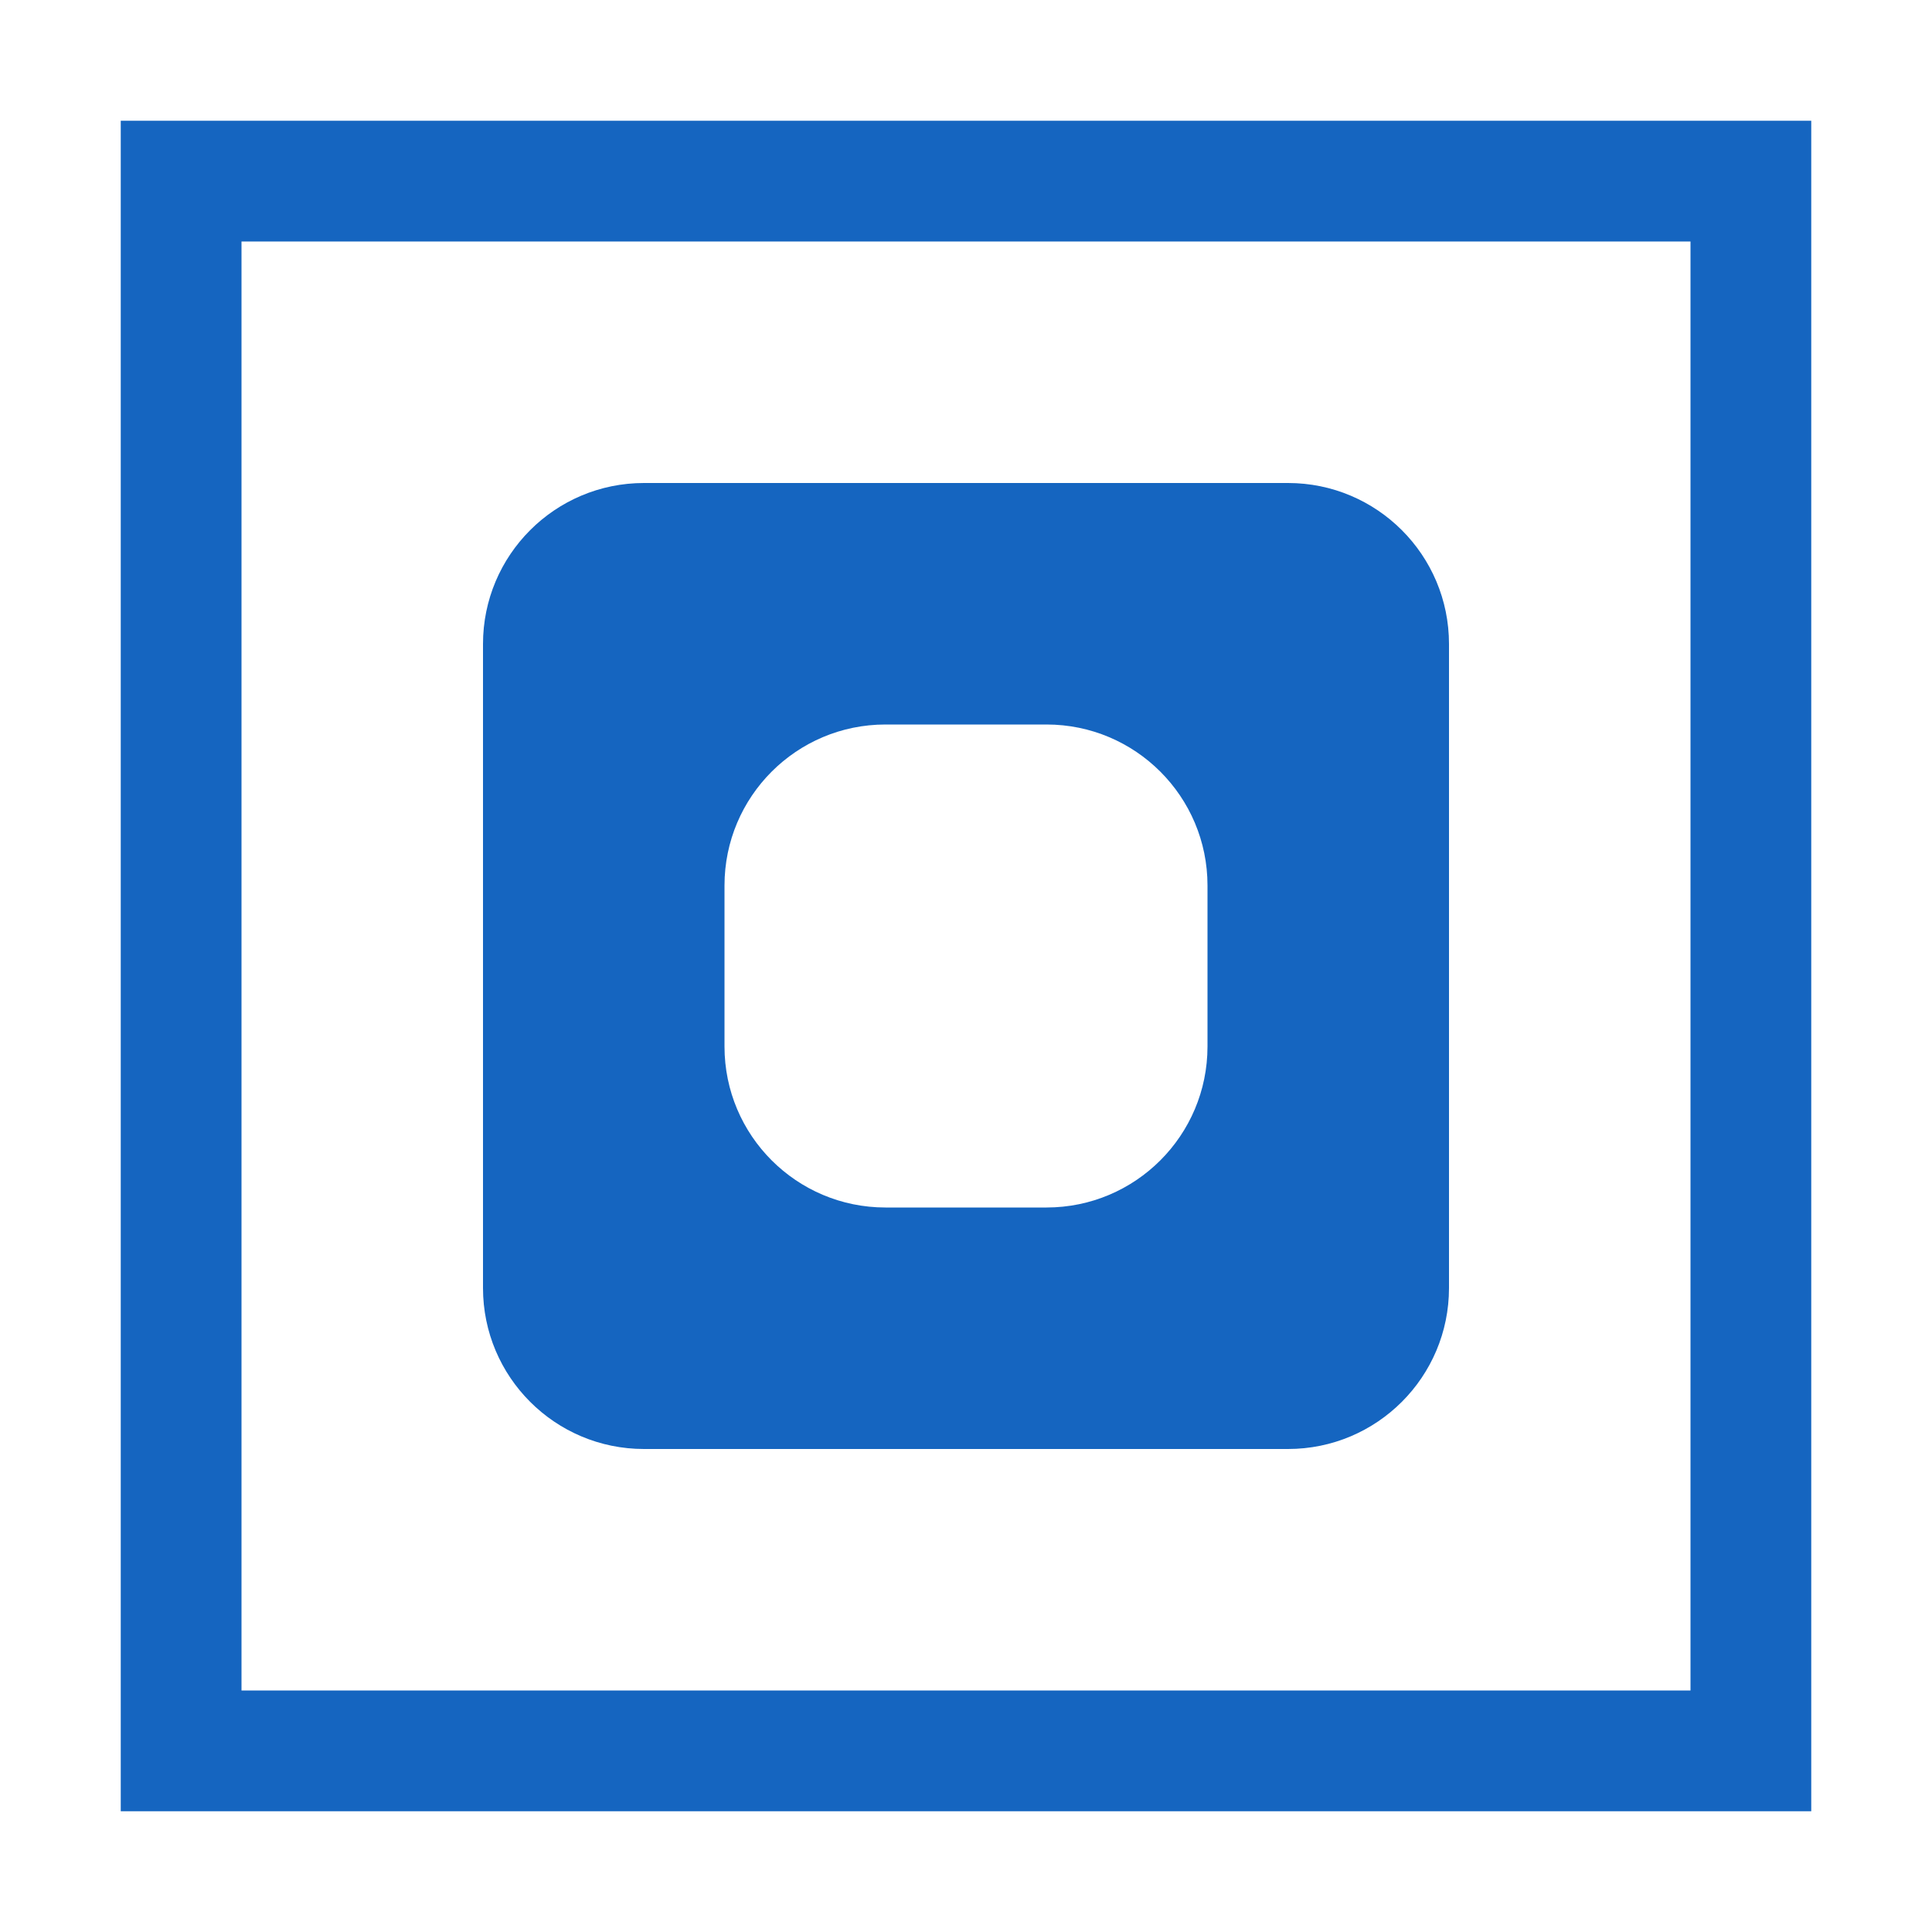
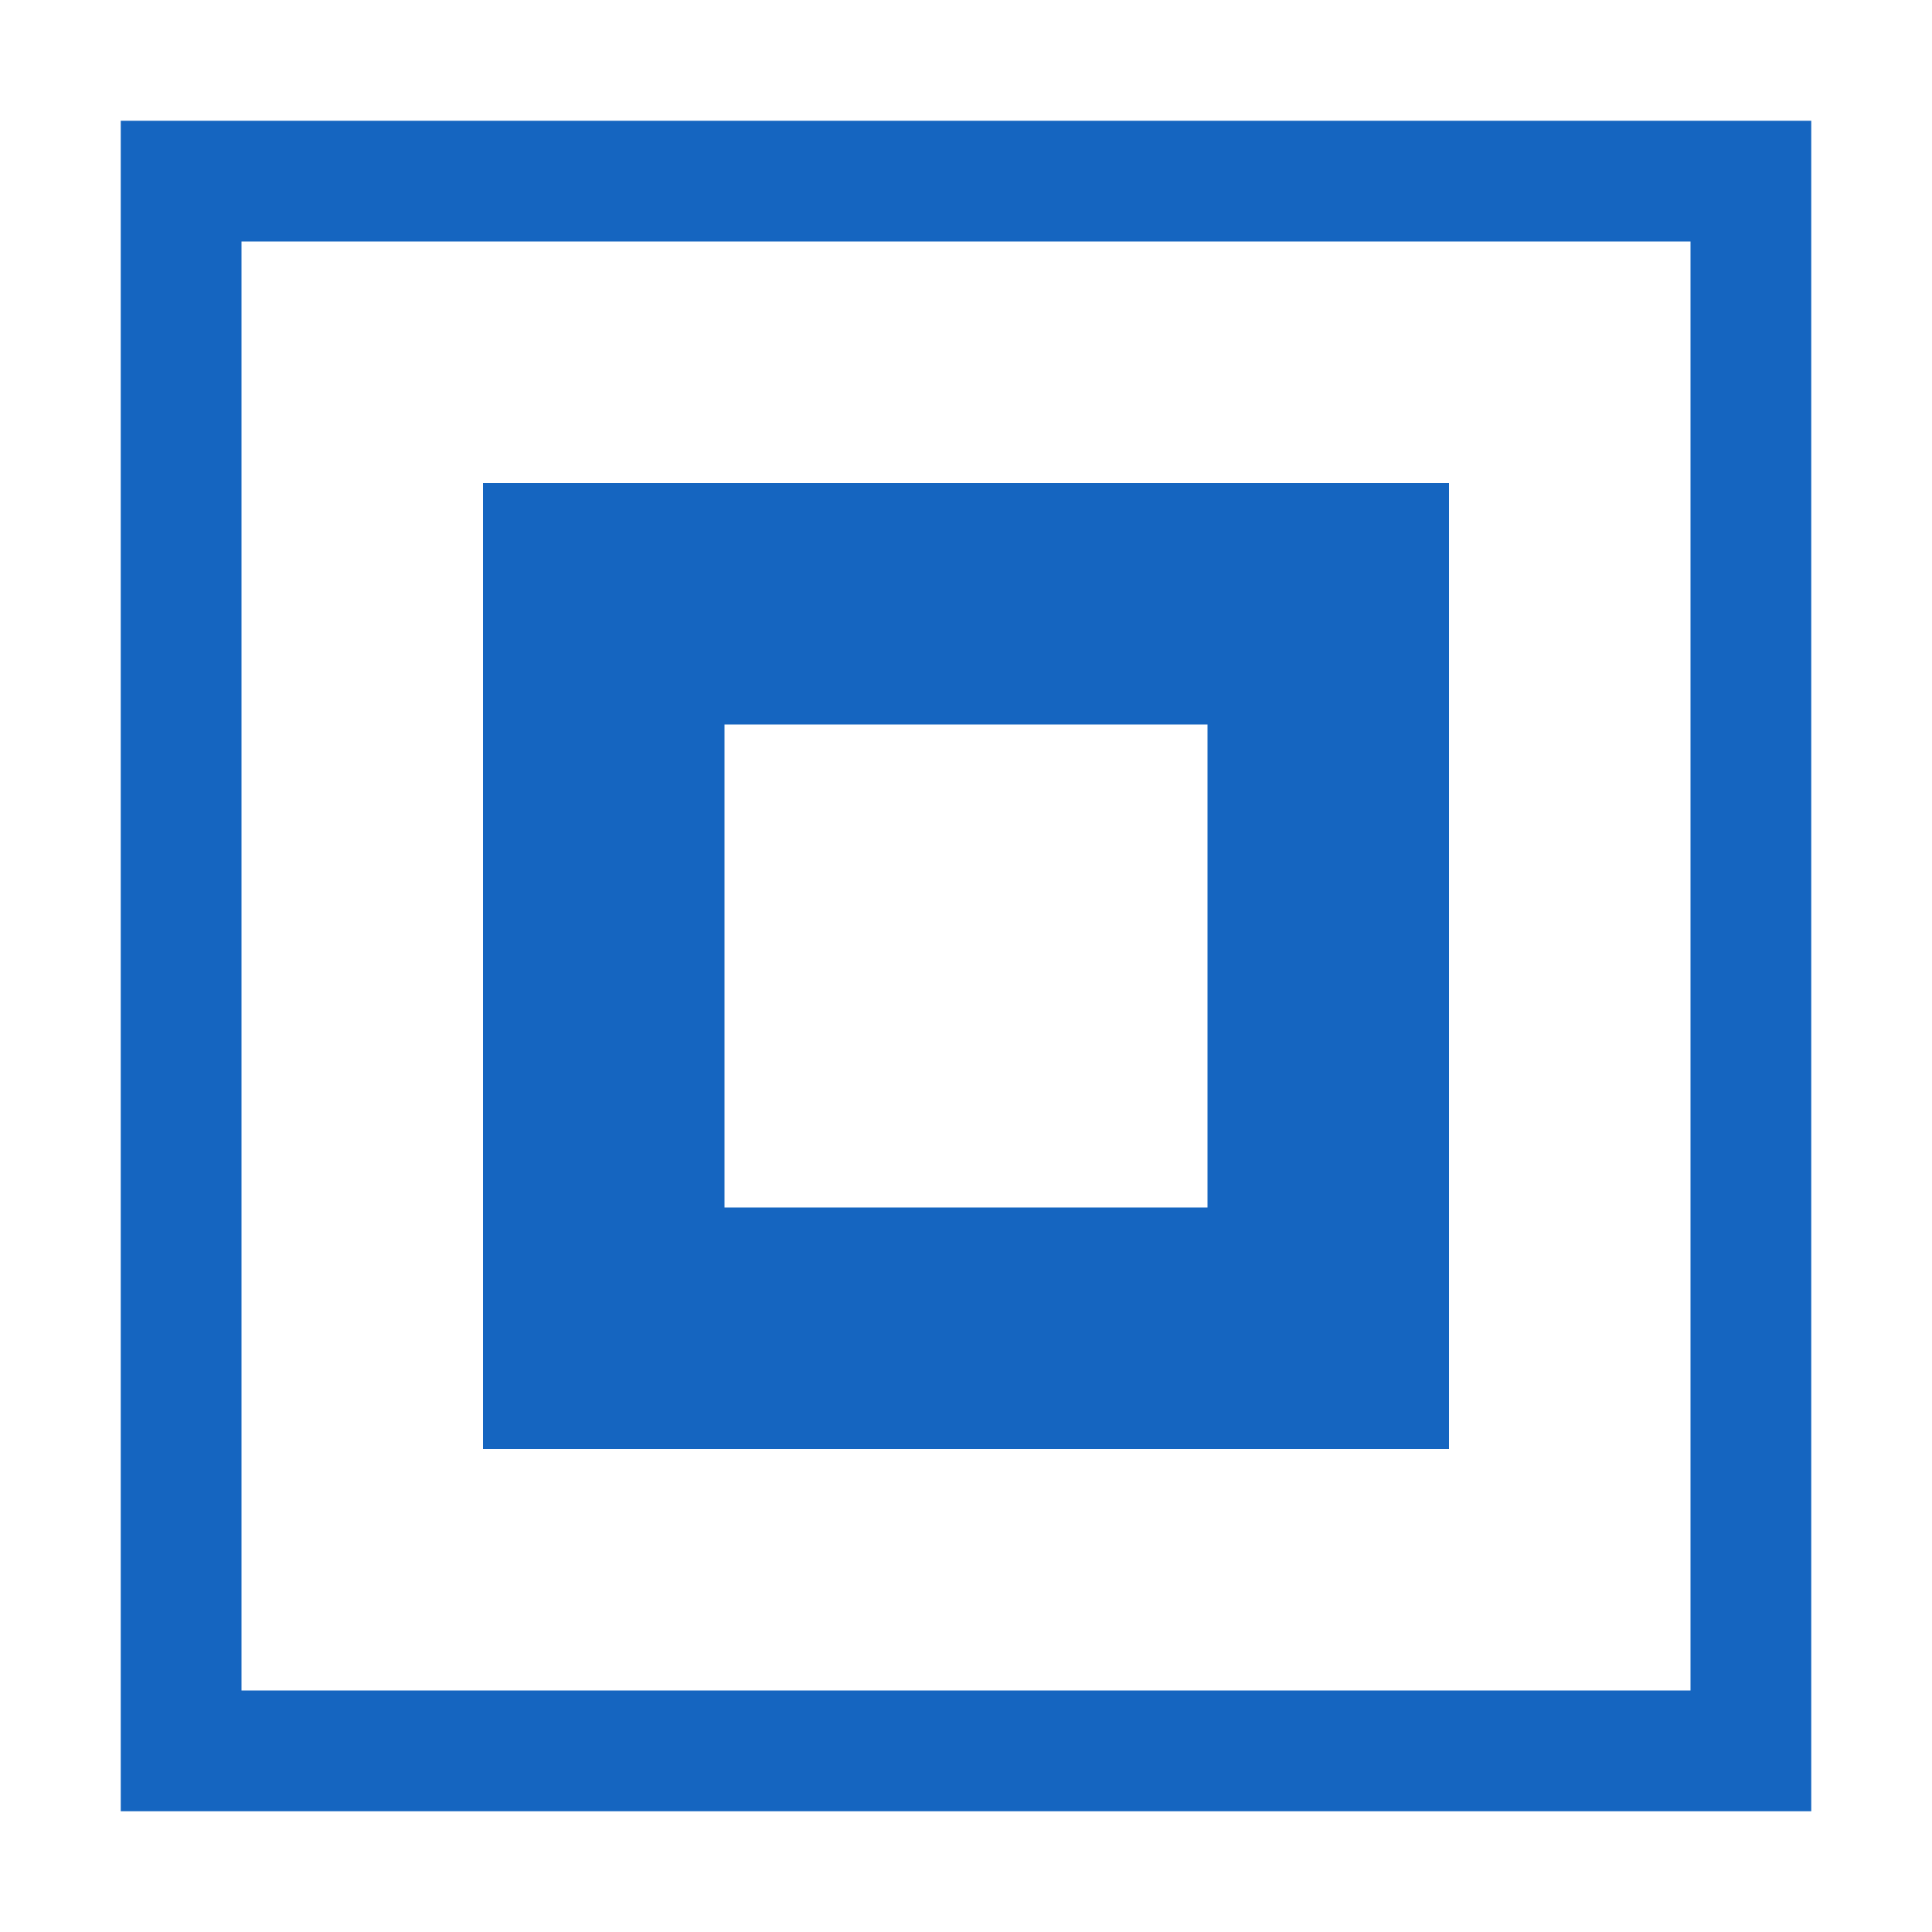
- <svg xmlns="http://www.w3.org/2000/svg" id="Layer_1" data-name="Layer 1" width="144" height="144" viewBox="0 0 144 144">
-   <defs>
-     <style>.cls-1{fill:#1565c0;}</style>
-   </defs>
-   <path class="cls-1" d="M9,9V135H135V9ZM126,126H18V18H126Z" />
-   <path class="cls-1" d="M96,36H48A12,12,0,0,0,36,48V96a12,12,0,0,0,12,12H96a12,12,0,0,0,12-12V48A12,12,0,0,0,96,36ZM90,78A12,12,0,0,1,78,90H66A12,12,0,0,1,54,78V66A12,12,0,0,1,66,54H78A12,12,0,0,1,90,66Z" />
+ <svg xmlns="http://www.w3.org/2000/svg" version="1.1" width="144" height="144" viewBox="0,0,144,144">
+   <g transform="translate(-168,-108)">
+     <g data-paper-data="{&quot;isPaintingLayer&quot;:true}" fill-rule="nonzero" stroke="none" stroke-width="1" stroke-linecap="butt" stroke-linejoin="miter" stroke-miterlimit="10" stroke-dasharray="" stroke-dashoffset="0" style="mix-blend-mode: normal">
+       <path d="M303,117v126h-126v-126zM294,126h-108v108h108z" fill="#1565c0" />
+       <path d="M168,252v-144h144v144z" fill="none" />
+       <path d="M276,144v72h-72v-72zM258,162h-36v36h36z" fill="#1565c0" />
+     </g>
+   </g>
</svg>
